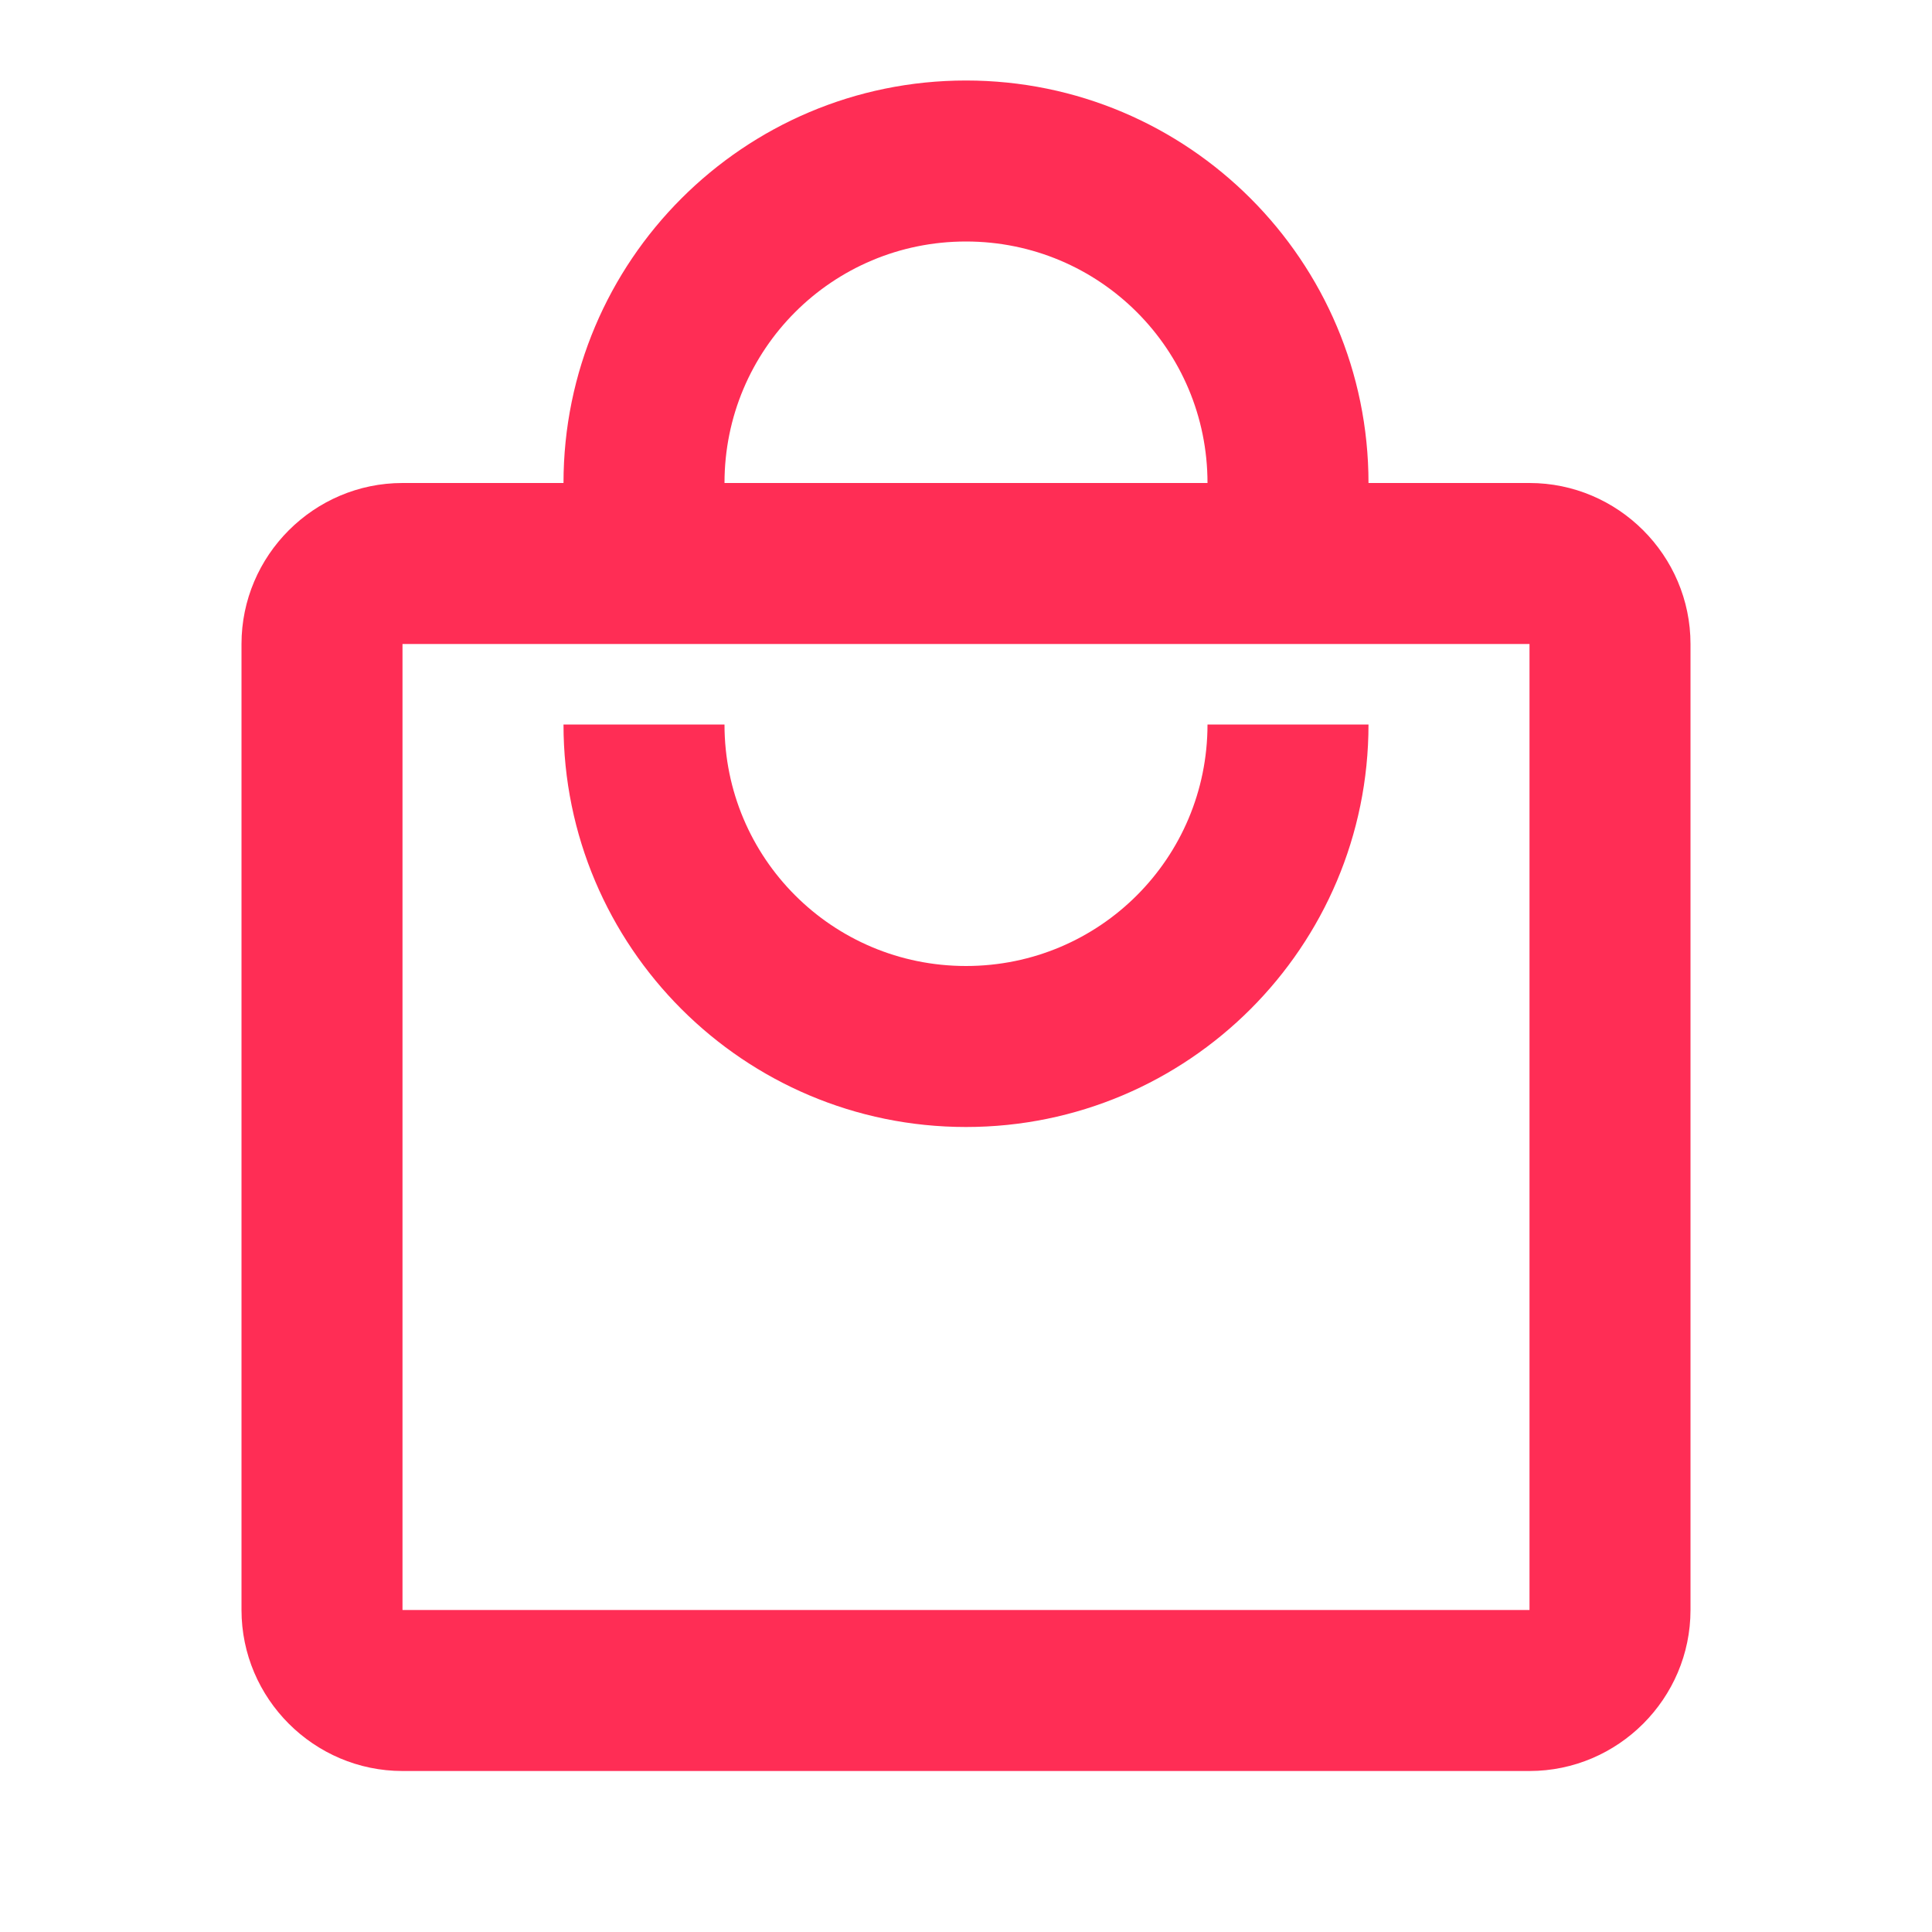
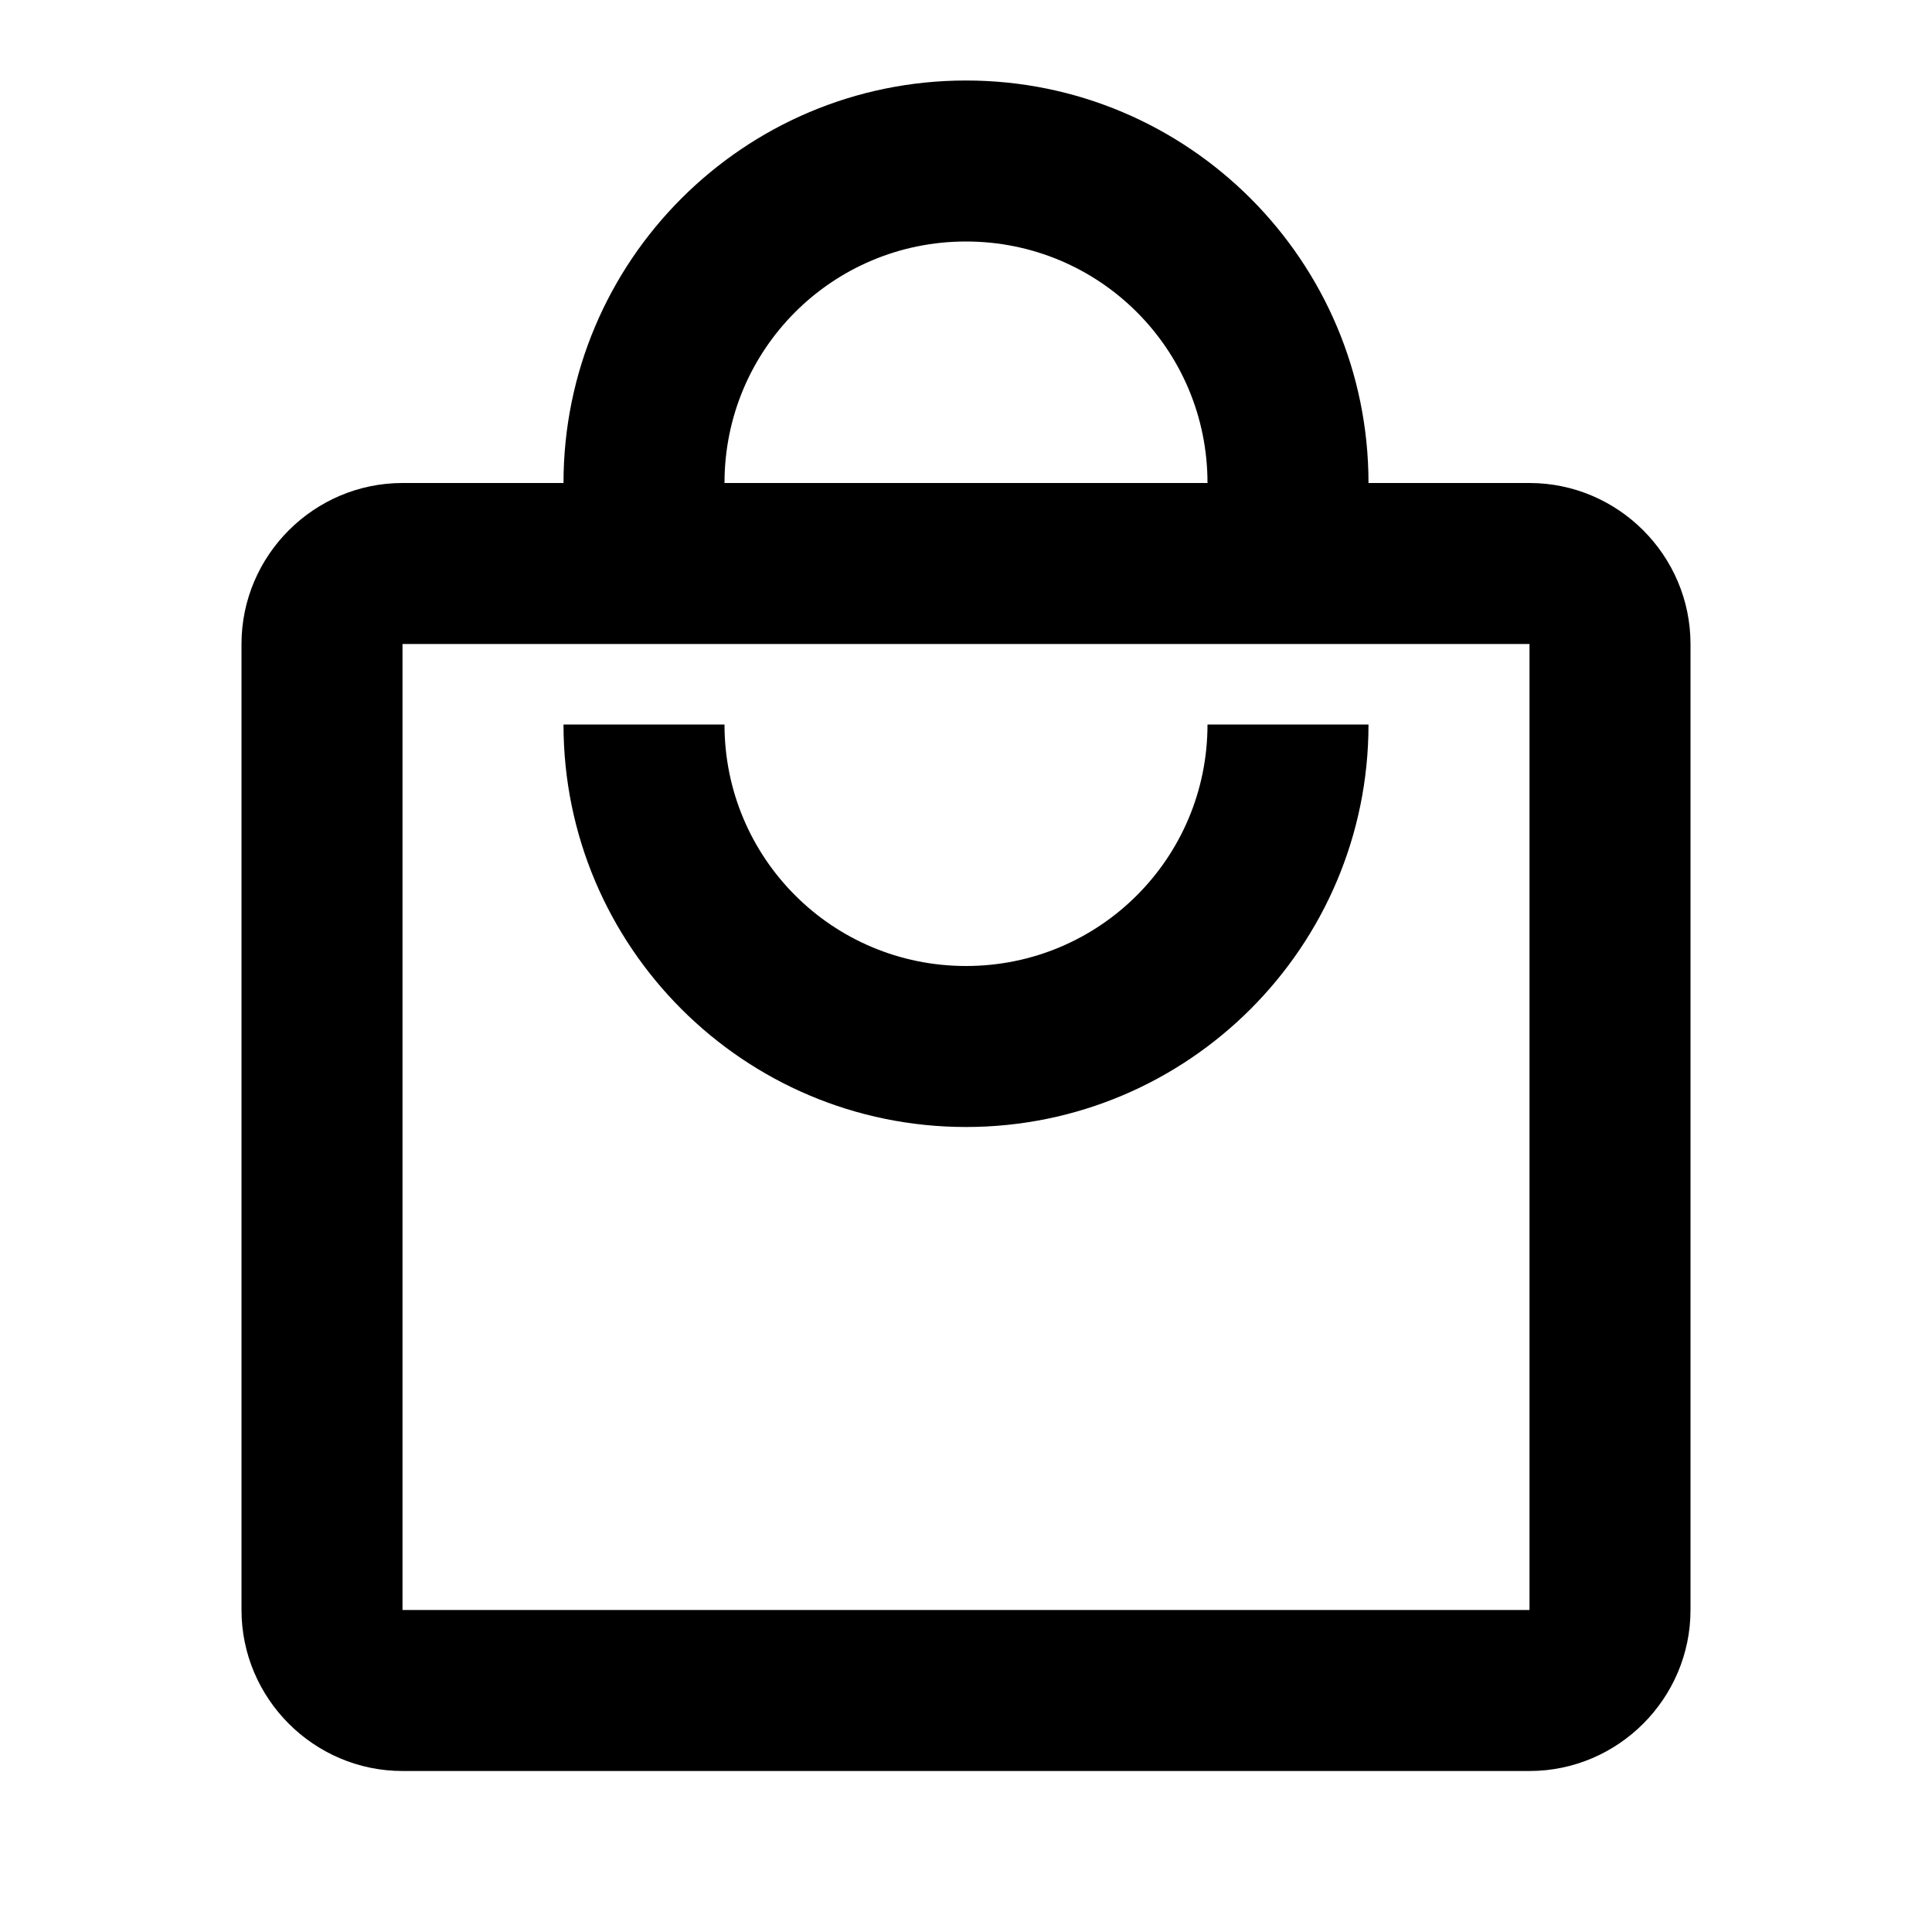
<svg xmlns="http://www.w3.org/2000/svg" width="24" height="24" viewBox="0 0 24 24" fill="none">
-   <path d="M19 6H17C17 3.24 14.76 1 12 1C9.24 1 7 3.24 7 6H5C3.9 6 3 6.9 3 8V20C3 21.1 3.9 22 5 22H19C20.1 22 21 21.1 21 20V8C21 6.9 20.1 6 19 6ZM12 3C13.66 3 15 4.34 15 6H9C9 4.34 10.34 3 12 3ZM19 20H5V8H19V20ZM12 12C10.34 12 9 10.66 9 9H7C7 11.76 9.24 14 12 14C14.76 14 17 11.76 17 9H15C15 10.66 13.66 12 12 12Z" fill="#FF2D55" />
+   <path d="M19 6H17C17 3.24 14.76 1 12 1C9.24 1 7 3.24 7 6H5C3.9 6 3 6.9 3 8V20C3 21.1 3.9 22 5 22H19C20.1 22 21 21.1 21 20V8C21 6.9 20.1 6 19 6ZM12 3C13.66 3 15 4.34 15 6H9C9 4.34 10.34 3 12 3ZM19 20H5V8H19V20ZM12 12C10.34 12 9 10.66 9 9H7C7 11.76 9.24 14 12 14C14.76 14 17 11.76 17 9H15C15 10.66 13.66 12 12 12Z" fill="black" />
</svg>
